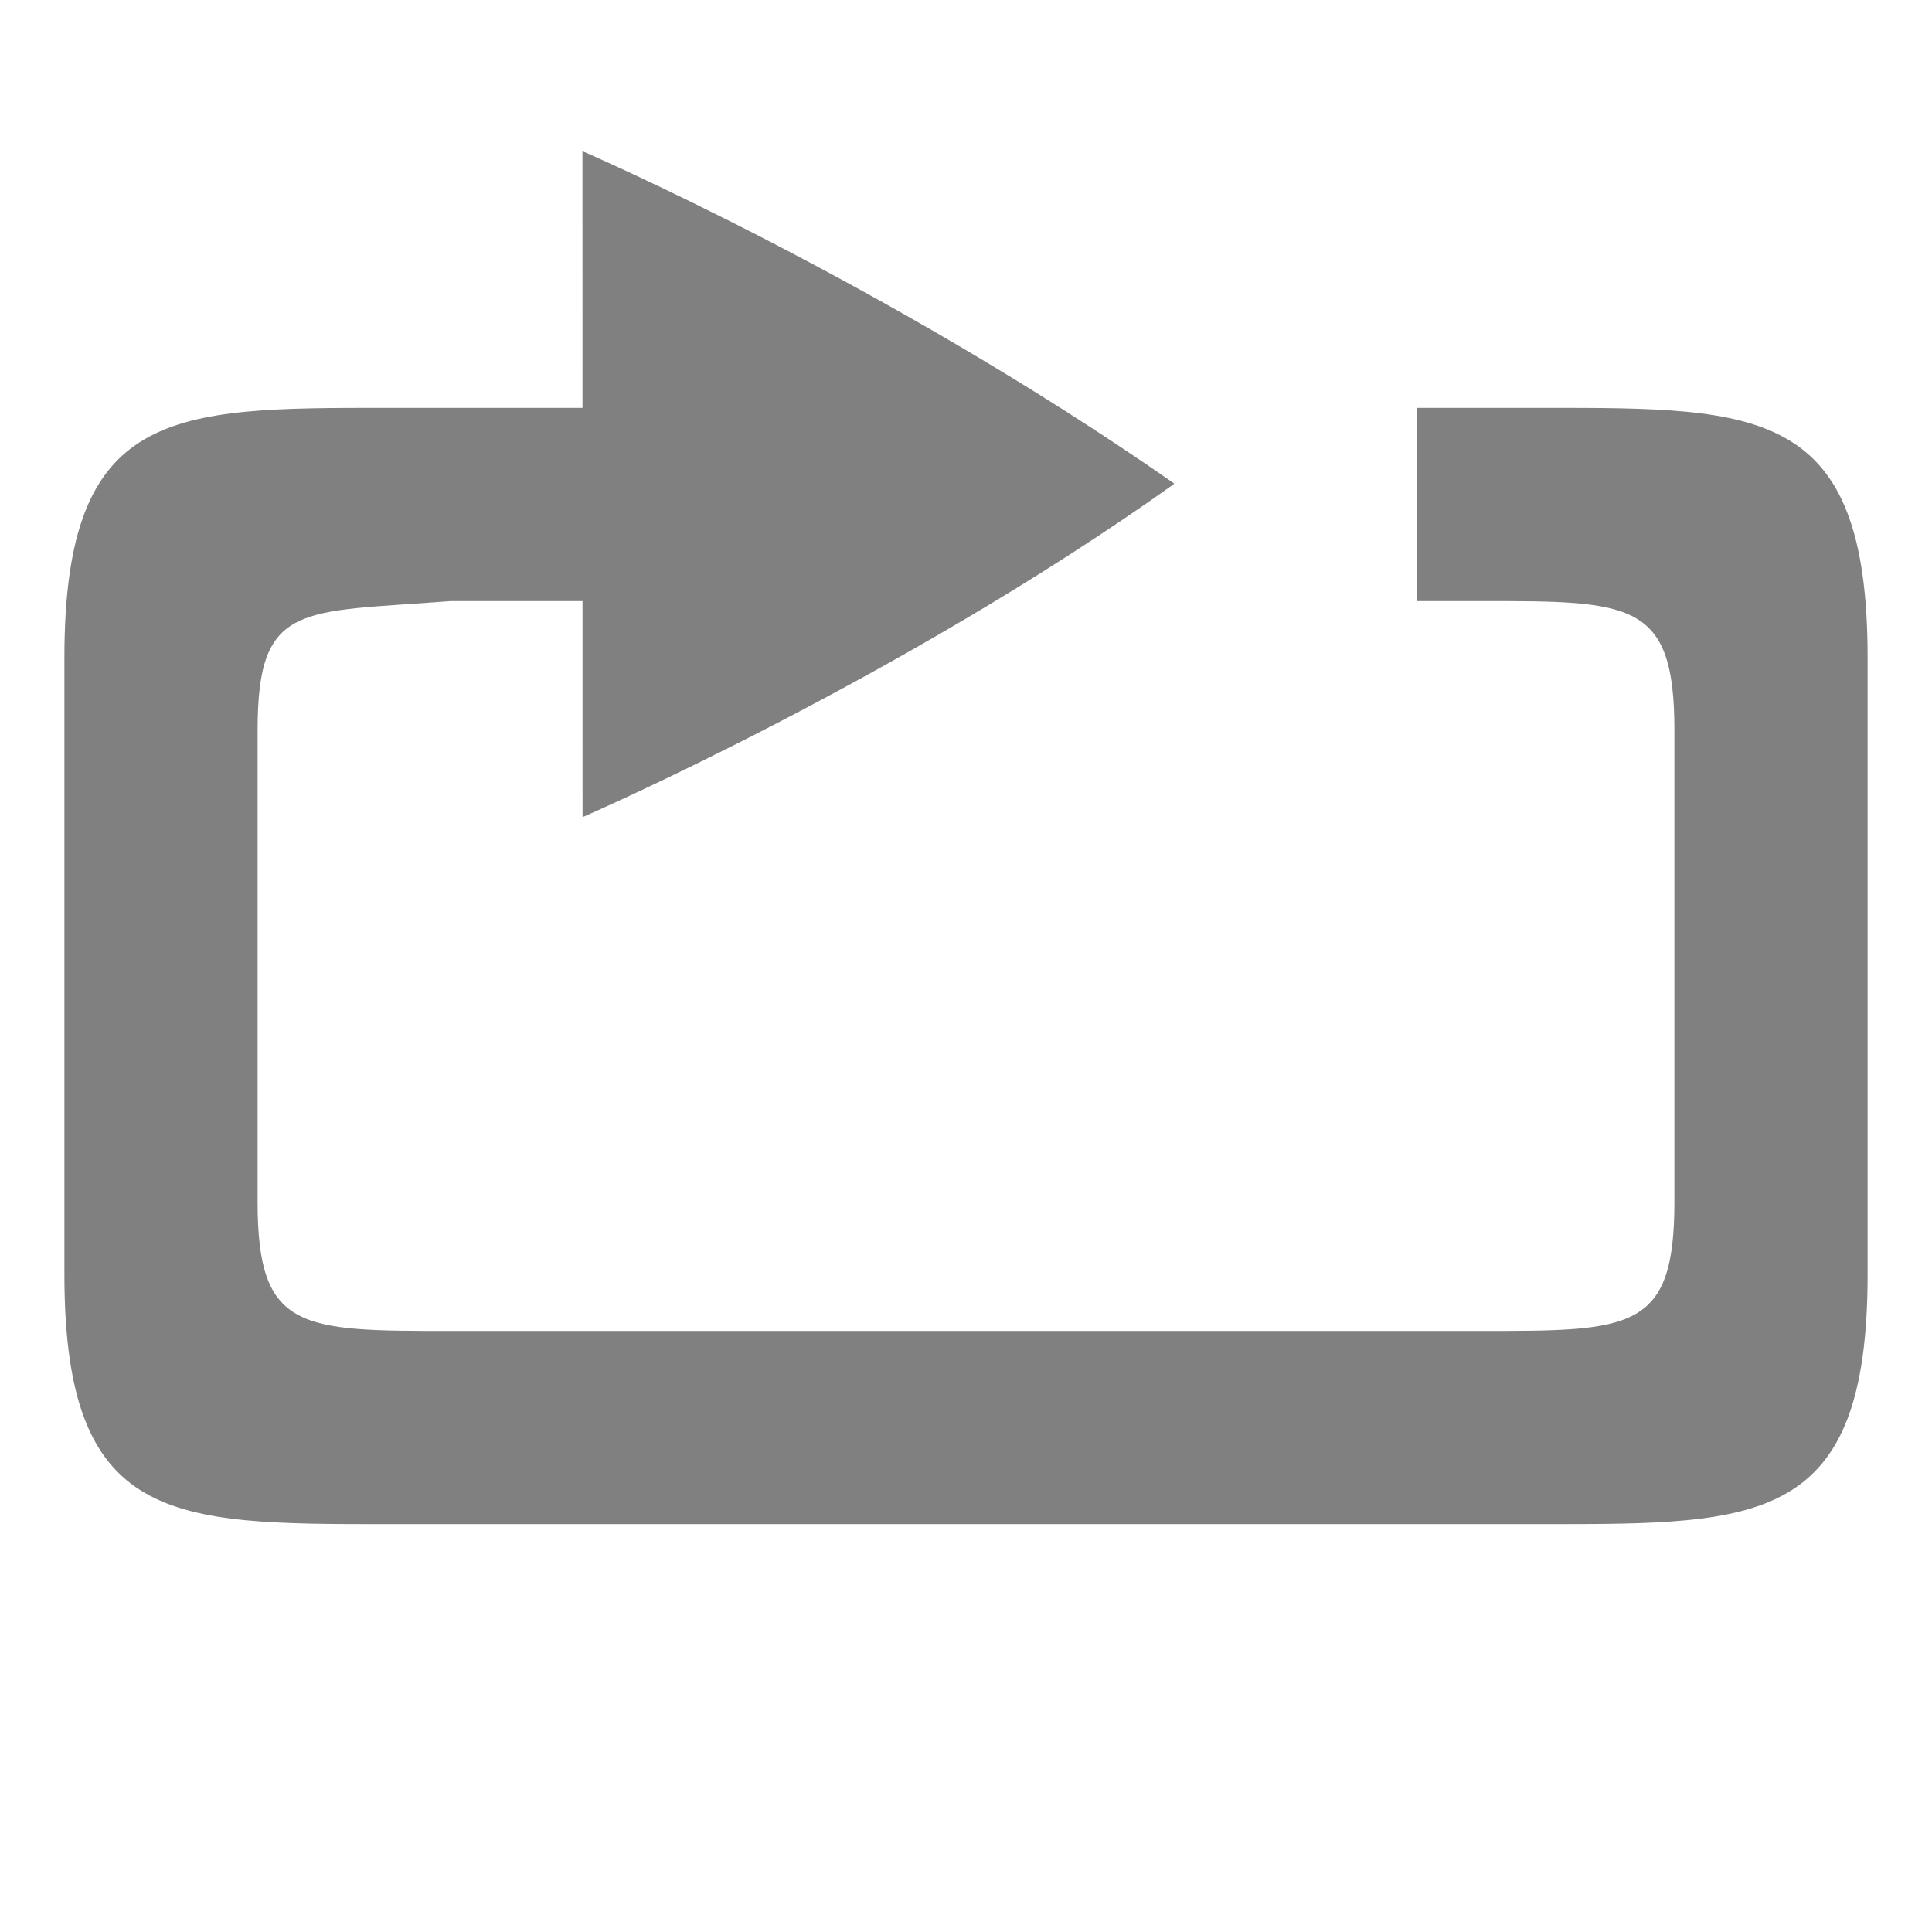
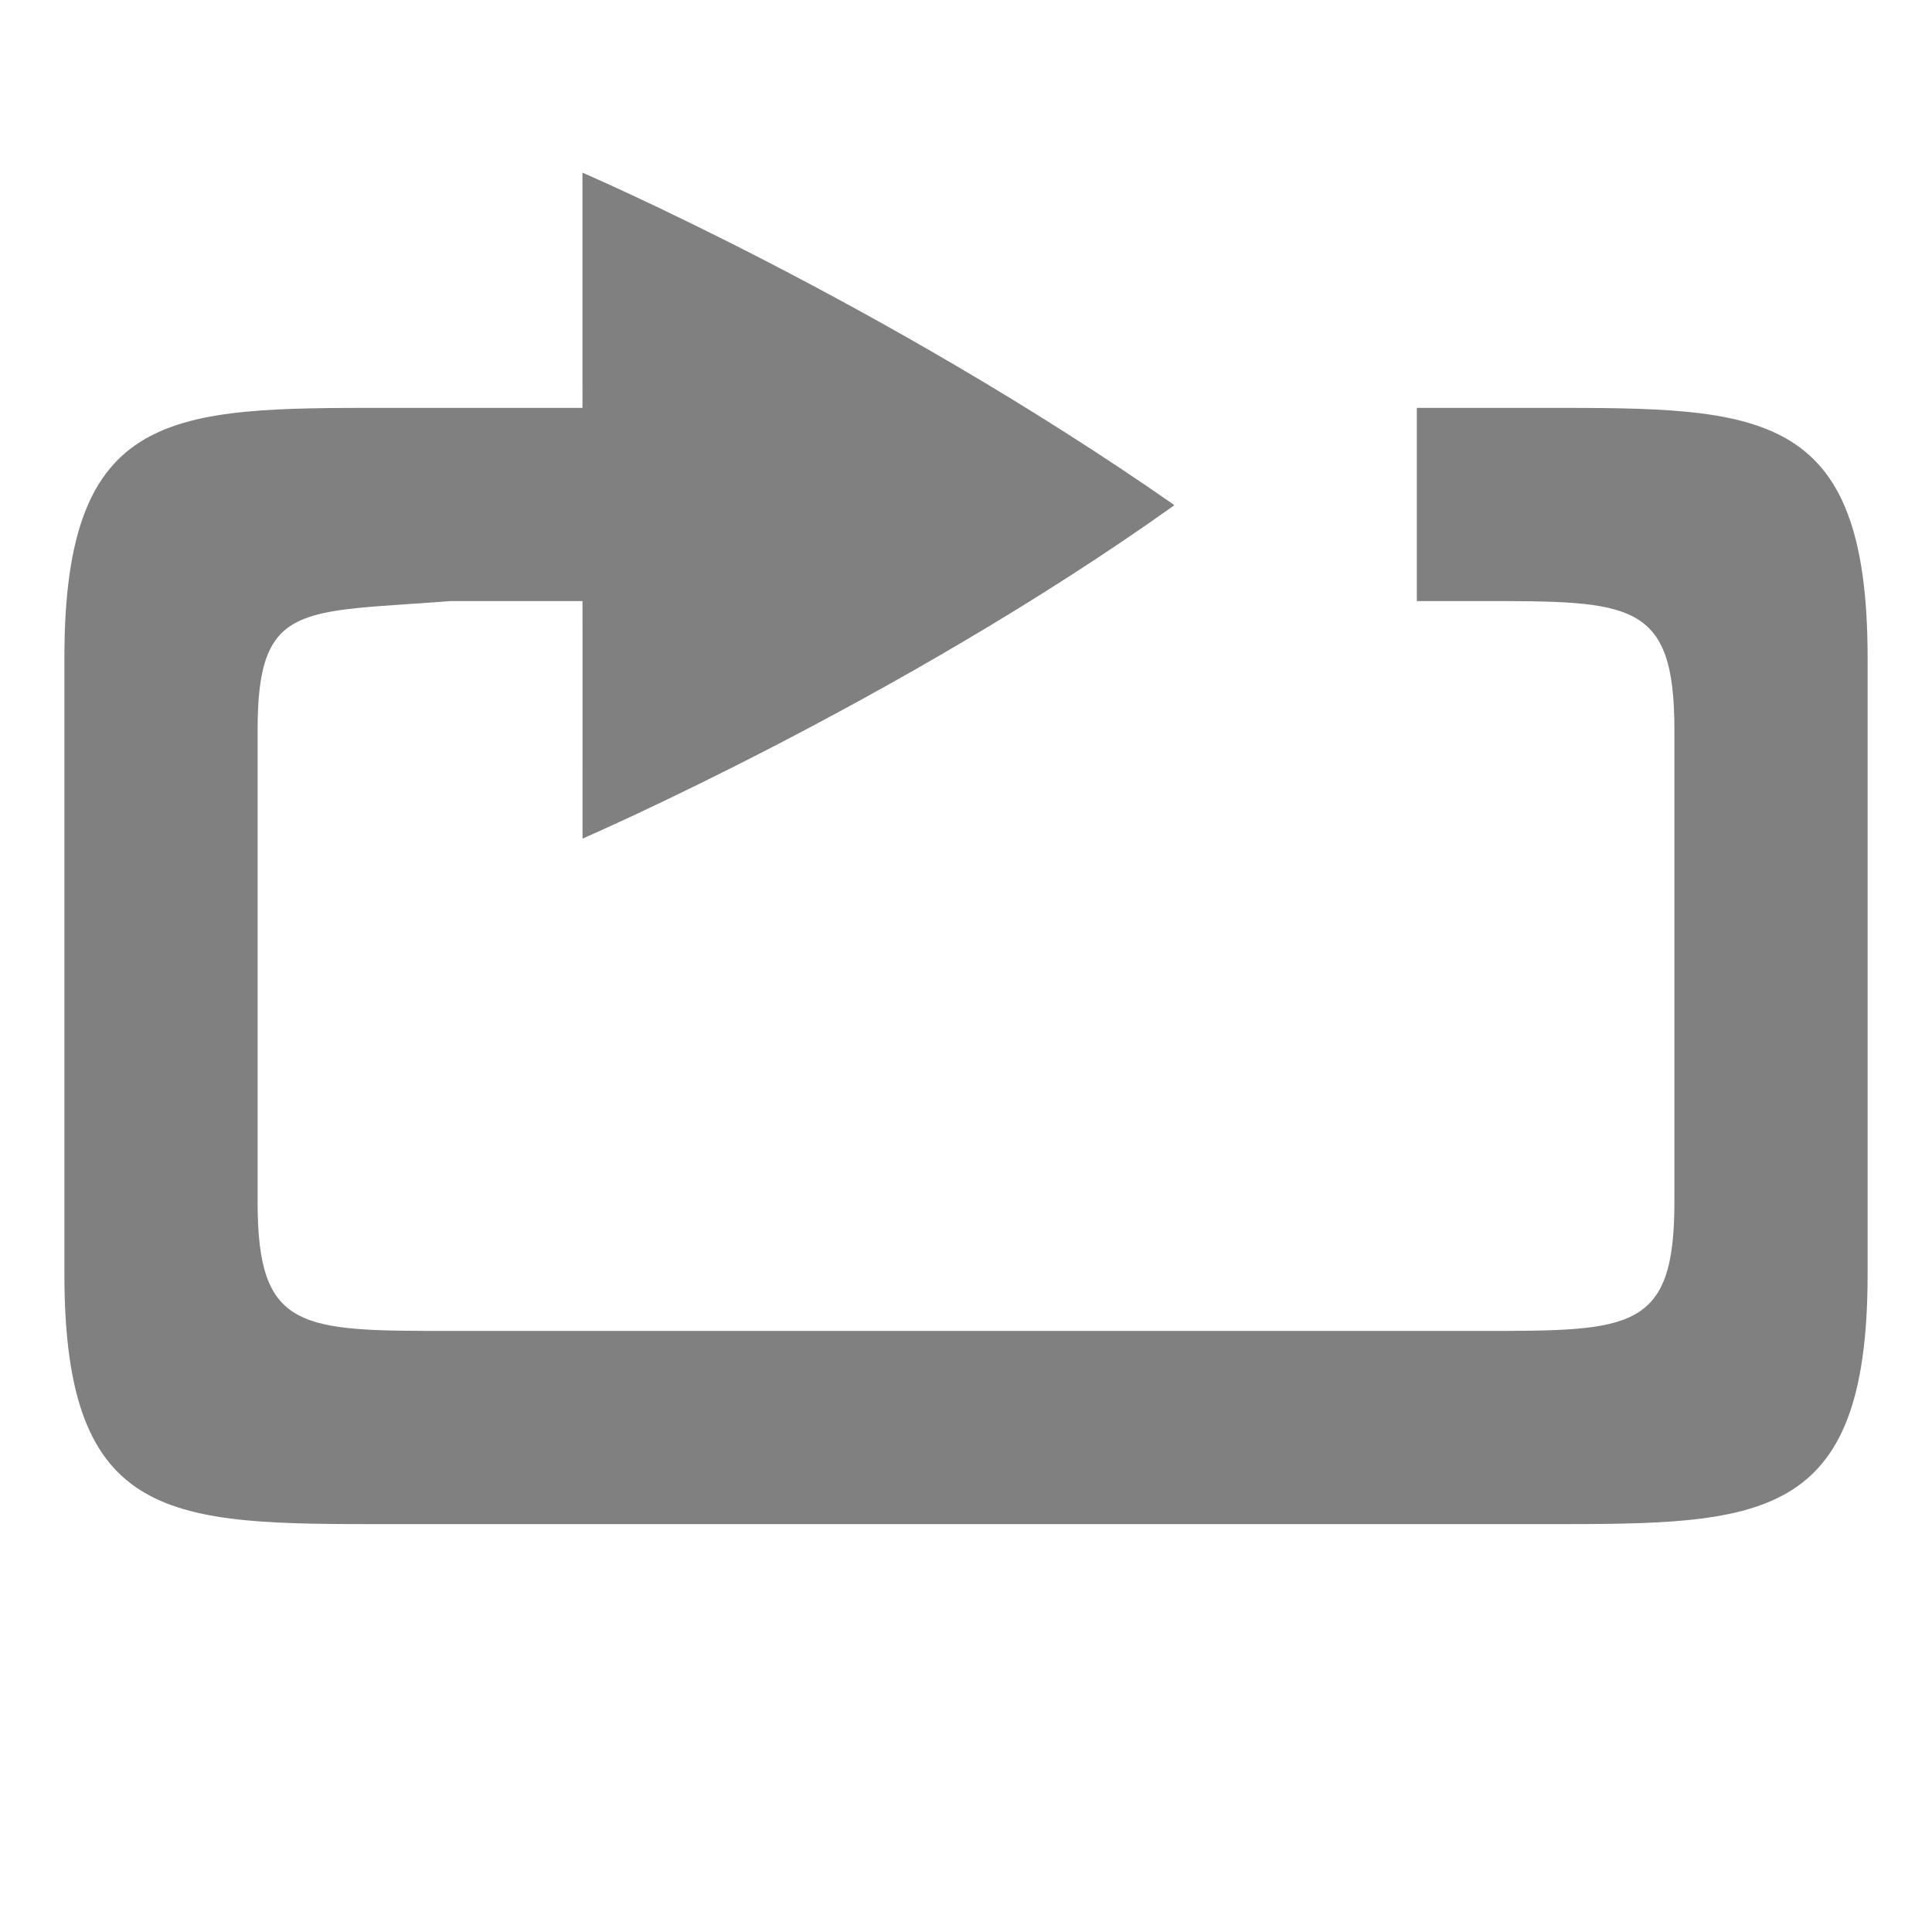
<svg xmlns="http://www.w3.org/2000/svg" width="90" height="90" id="svg4874" version="1.1" viewBox="0 0 90 90">
  <defs id="defs4876" />
  <g id="layer1" transform="translate(67.85715,-84.50504)">
    <g transform="matrix(0,-1,-1,0,373.5051,516.505)" id="g4845" style="display:inline">
      <g id="layer1-8" transform="matrix(0,-1,-1,0,1394.362,441.3622)">
        <rect style="color:#000000;fill:none;stroke:none;stroke-width:7.5;marker:none;visibility:visible;display:inline;overflow:visible;enable-background:accumulate" id="rect4198" width="90" height="90" x="0" y="962.362" />
        <g id="g4978" transform="translate(-60,548)">
          <rect style="color:#000000;fill:none;stroke:none;stroke-width:6;marker:none;visibility:visible;display:inline;overflow:visible;enable-background:accumulate" id="rect3038" width="90" height="90" x="0" y="1.7382814e-05" transform="translate(60,414.3622)" />
-           <path id="path2194-83" d="m 87.137,452.427 c 0,0 14.701,-6.359 27.557,-15.52 0,-0.003 0,-0.006 -0.005,-0.009 0,-0.003 -0.005,-0.007 -0.006,-0.01 0,-0.003 -0.005,-0.007 -0.006,-0.01 0,-0.003 -0.005,-0.007 -0.005,-0.01 -13.562,-9.453 -27.539,-15.462 -27.539,-15.462 z" style="color:#000000;fill:#808080;fill-opacity:1;fill-rule:nonzero;stroke:none;stroke-width:3;marker:none;visibility:visible;display:inline;overflow:visible;enable-background:accumulate" />
+           <path id="path2194-83" d="m 87.137,453.427 c 0,0 14.701,-6.359 27.557,-15.52 0,-0.003 0,-0.006 -0.005,-0.009 0,-0.003 -0.005,-0.007 -0.006,-0.01 0,-0.003 -0.005,-0.007 -0.006,-0.01 0,-0.003 -0.005,-0.007 -0.005,-0.01 -13.562,-9.453 -27.539,-15.462 -27.539,-15.462 z" style="color:#000000;fill:#808080;fill-opacity:1;fill-rule:nonzero;stroke:none;stroke-width:3;marker:none;visibility:visible;display:inline;overflow:visible;enable-background:accumulate" />
          <path style="font-size:15px;font-style:normal;font-variant:normal;font-weight:normal;font-stretch:normal;text-align:center;line-height:125%;letter-spacing:0px;word-spacing:0px;writing-mode:lr-tb;text-anchor:middle;fill:#808080;fill-opacity:1;stroke:none;display:inline;font-family:Ubuntu;-inkscape-font-specification:Ubuntu" d="m 78,433.362 c -10,0 -15,-2e-4 -15,11.627 l 0,28.746 c 0,11.627 5,11.627 15,11.627 l 54,0 c 10,0 15,2.1e-4 15,-11.627 l 0,-28.746 c 0,-11.627 -5,-11.627 -15,-11.627 l -6,0 0,9 3,0 c 7,0 9,0 9,6 l 0,22 c 0,6 -2,6 -9,6 l -48,0 c -7,0 -9,0 -9,-6 l 0,-22 c 0,-6 2.021,-5.453 9,-6 l 12.77,0 8.23,0 0,-9 -11.293,0 z" id="path4229" />
-           <path style="font-size:15px;font-style:normal;font-variant:normal;font-weight:normal;font-stretch:normal;text-align:center;line-height:125%;letter-spacing:0px;word-spacing:0px;writing-mode:lr-tb;text-anchor:middle;fill:#0000ff;fill-opacity:0.5;stroke:none;display:inline;font-family:Ubuntu;-inkscape-font-specification:Ubuntu" d="m 178,433.362 12.706,0 41.294,0 c 10,0 15,0 15,11.627 l 0,28.746 c 0,11.627 -5,11.627 -15,11.627 l -54,0 c -10,0 -15,0 -15,-11.627 l 0,-28.746 c 0,-11.627 5,-11.627 15,-11.627 z" id="path4237" />
        </g>
      </g>
    </g>
  </g>
</svg>
